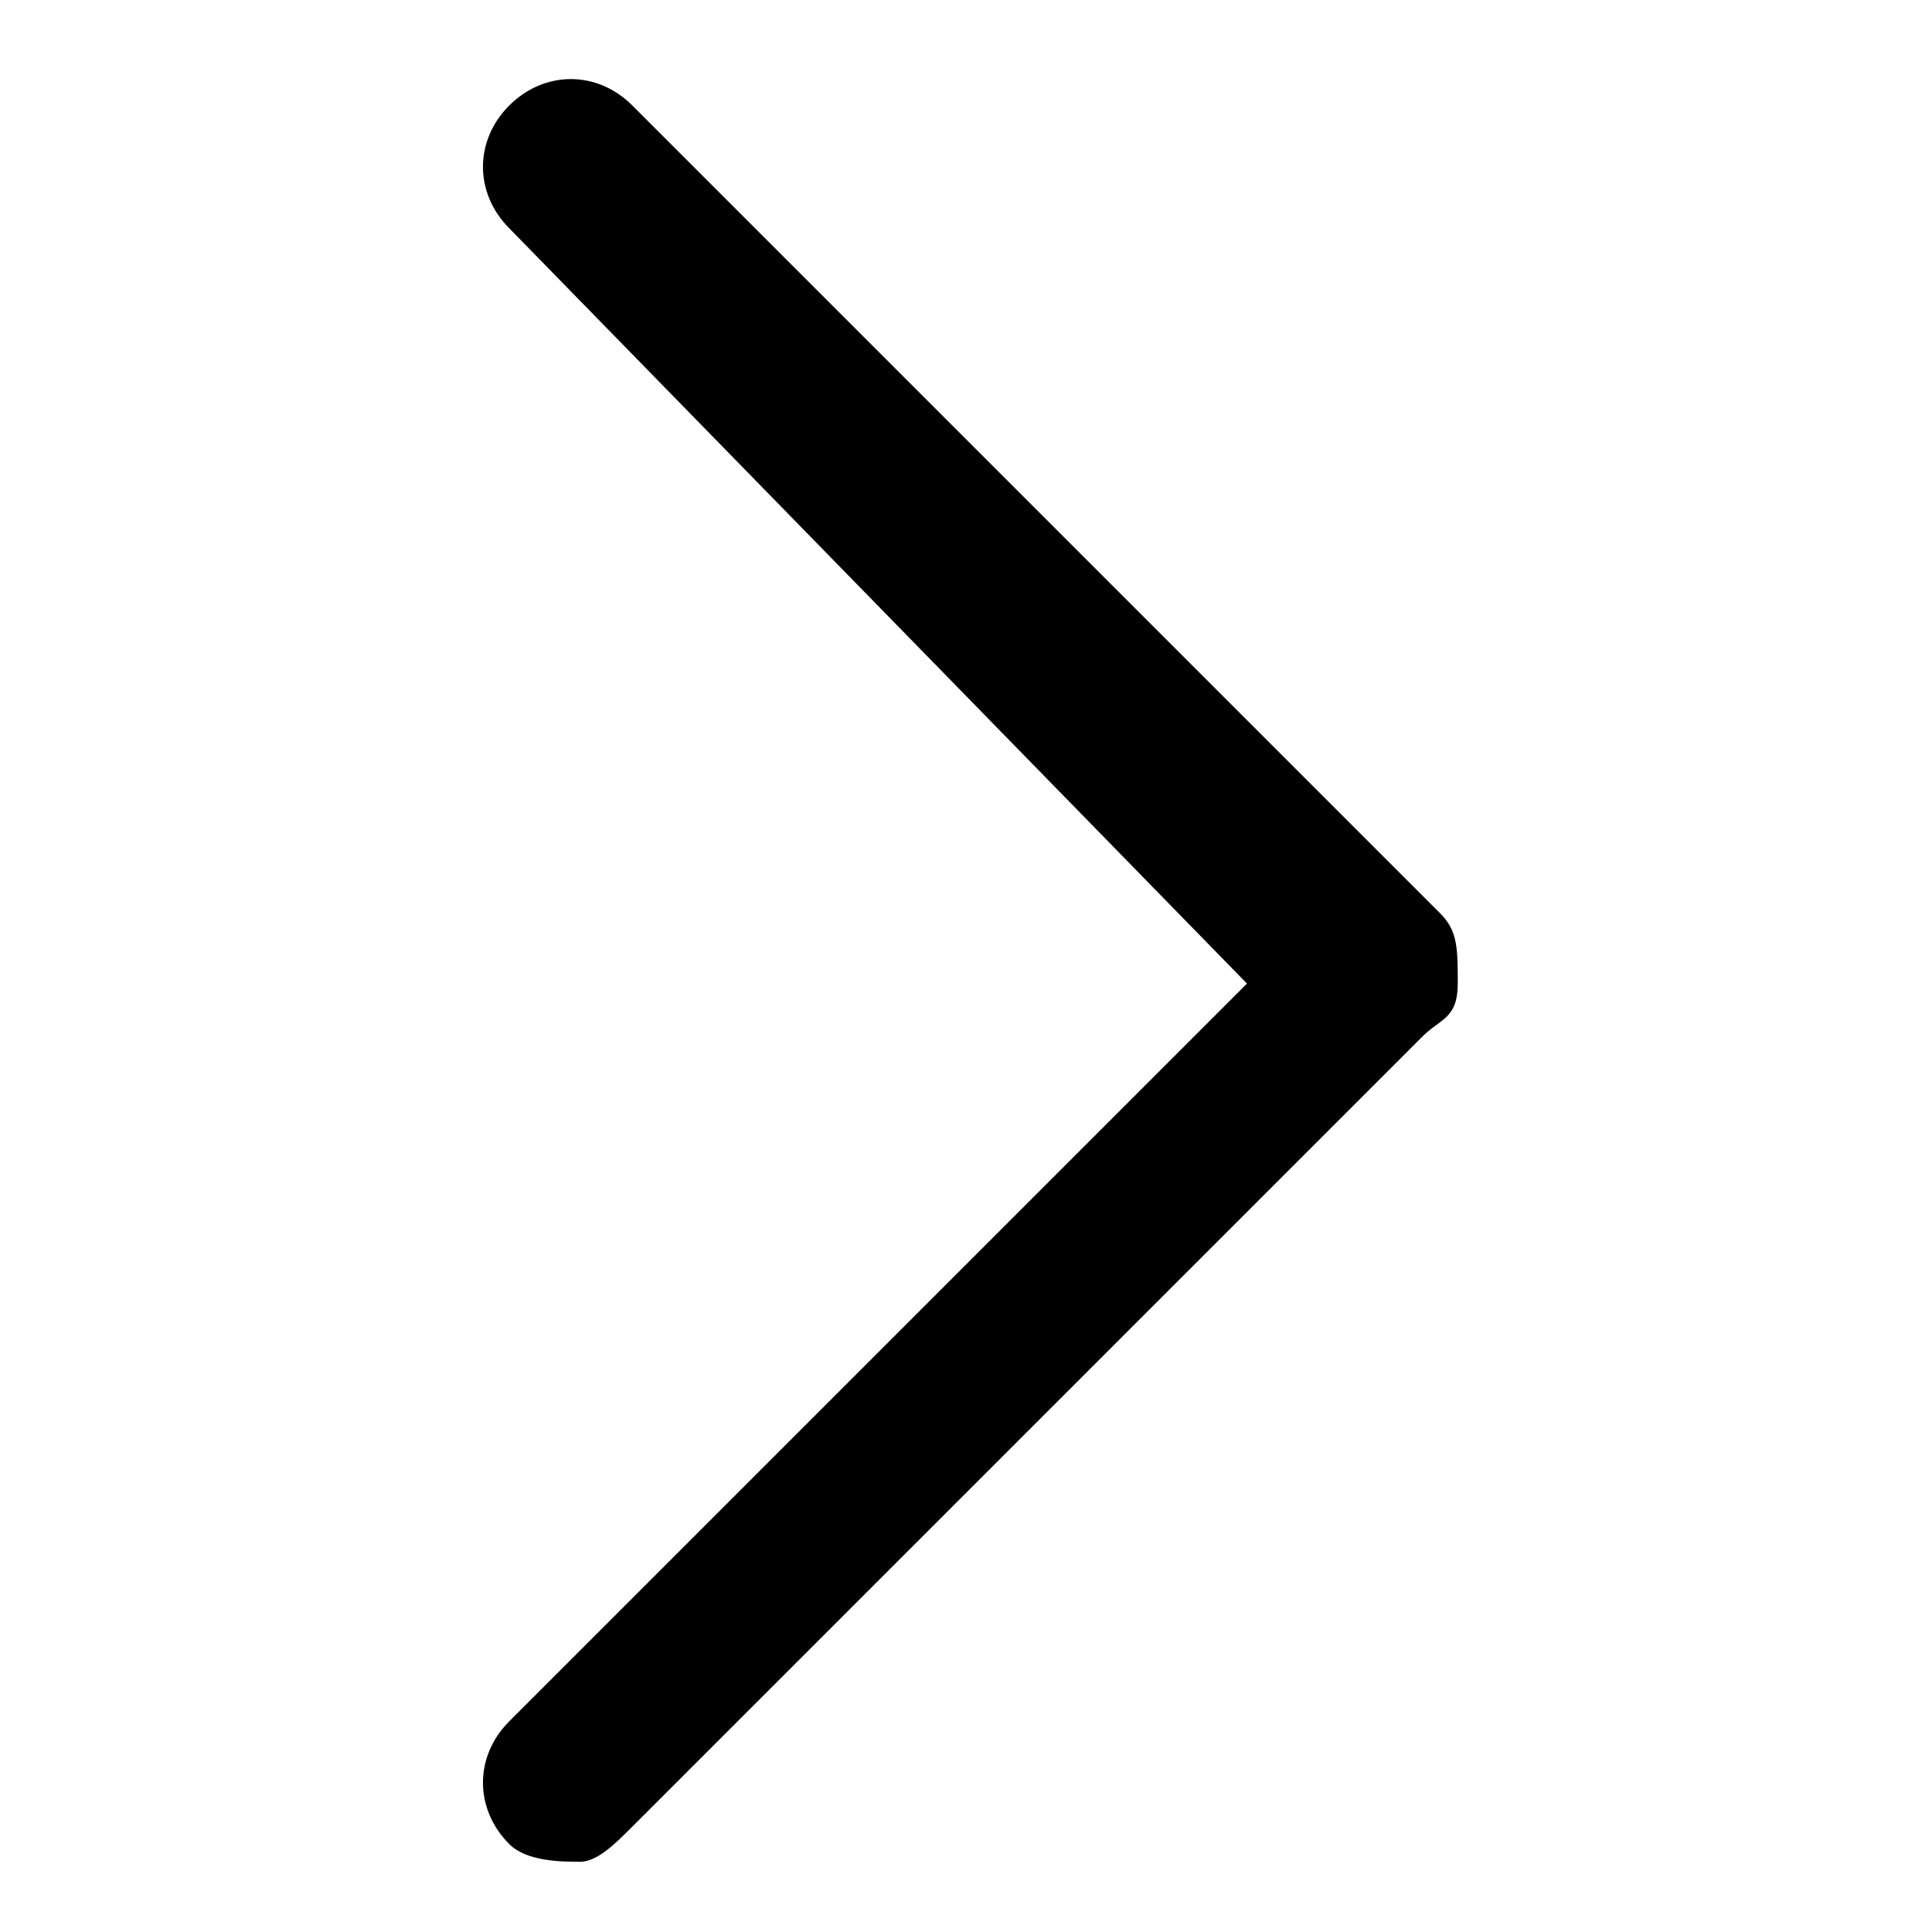
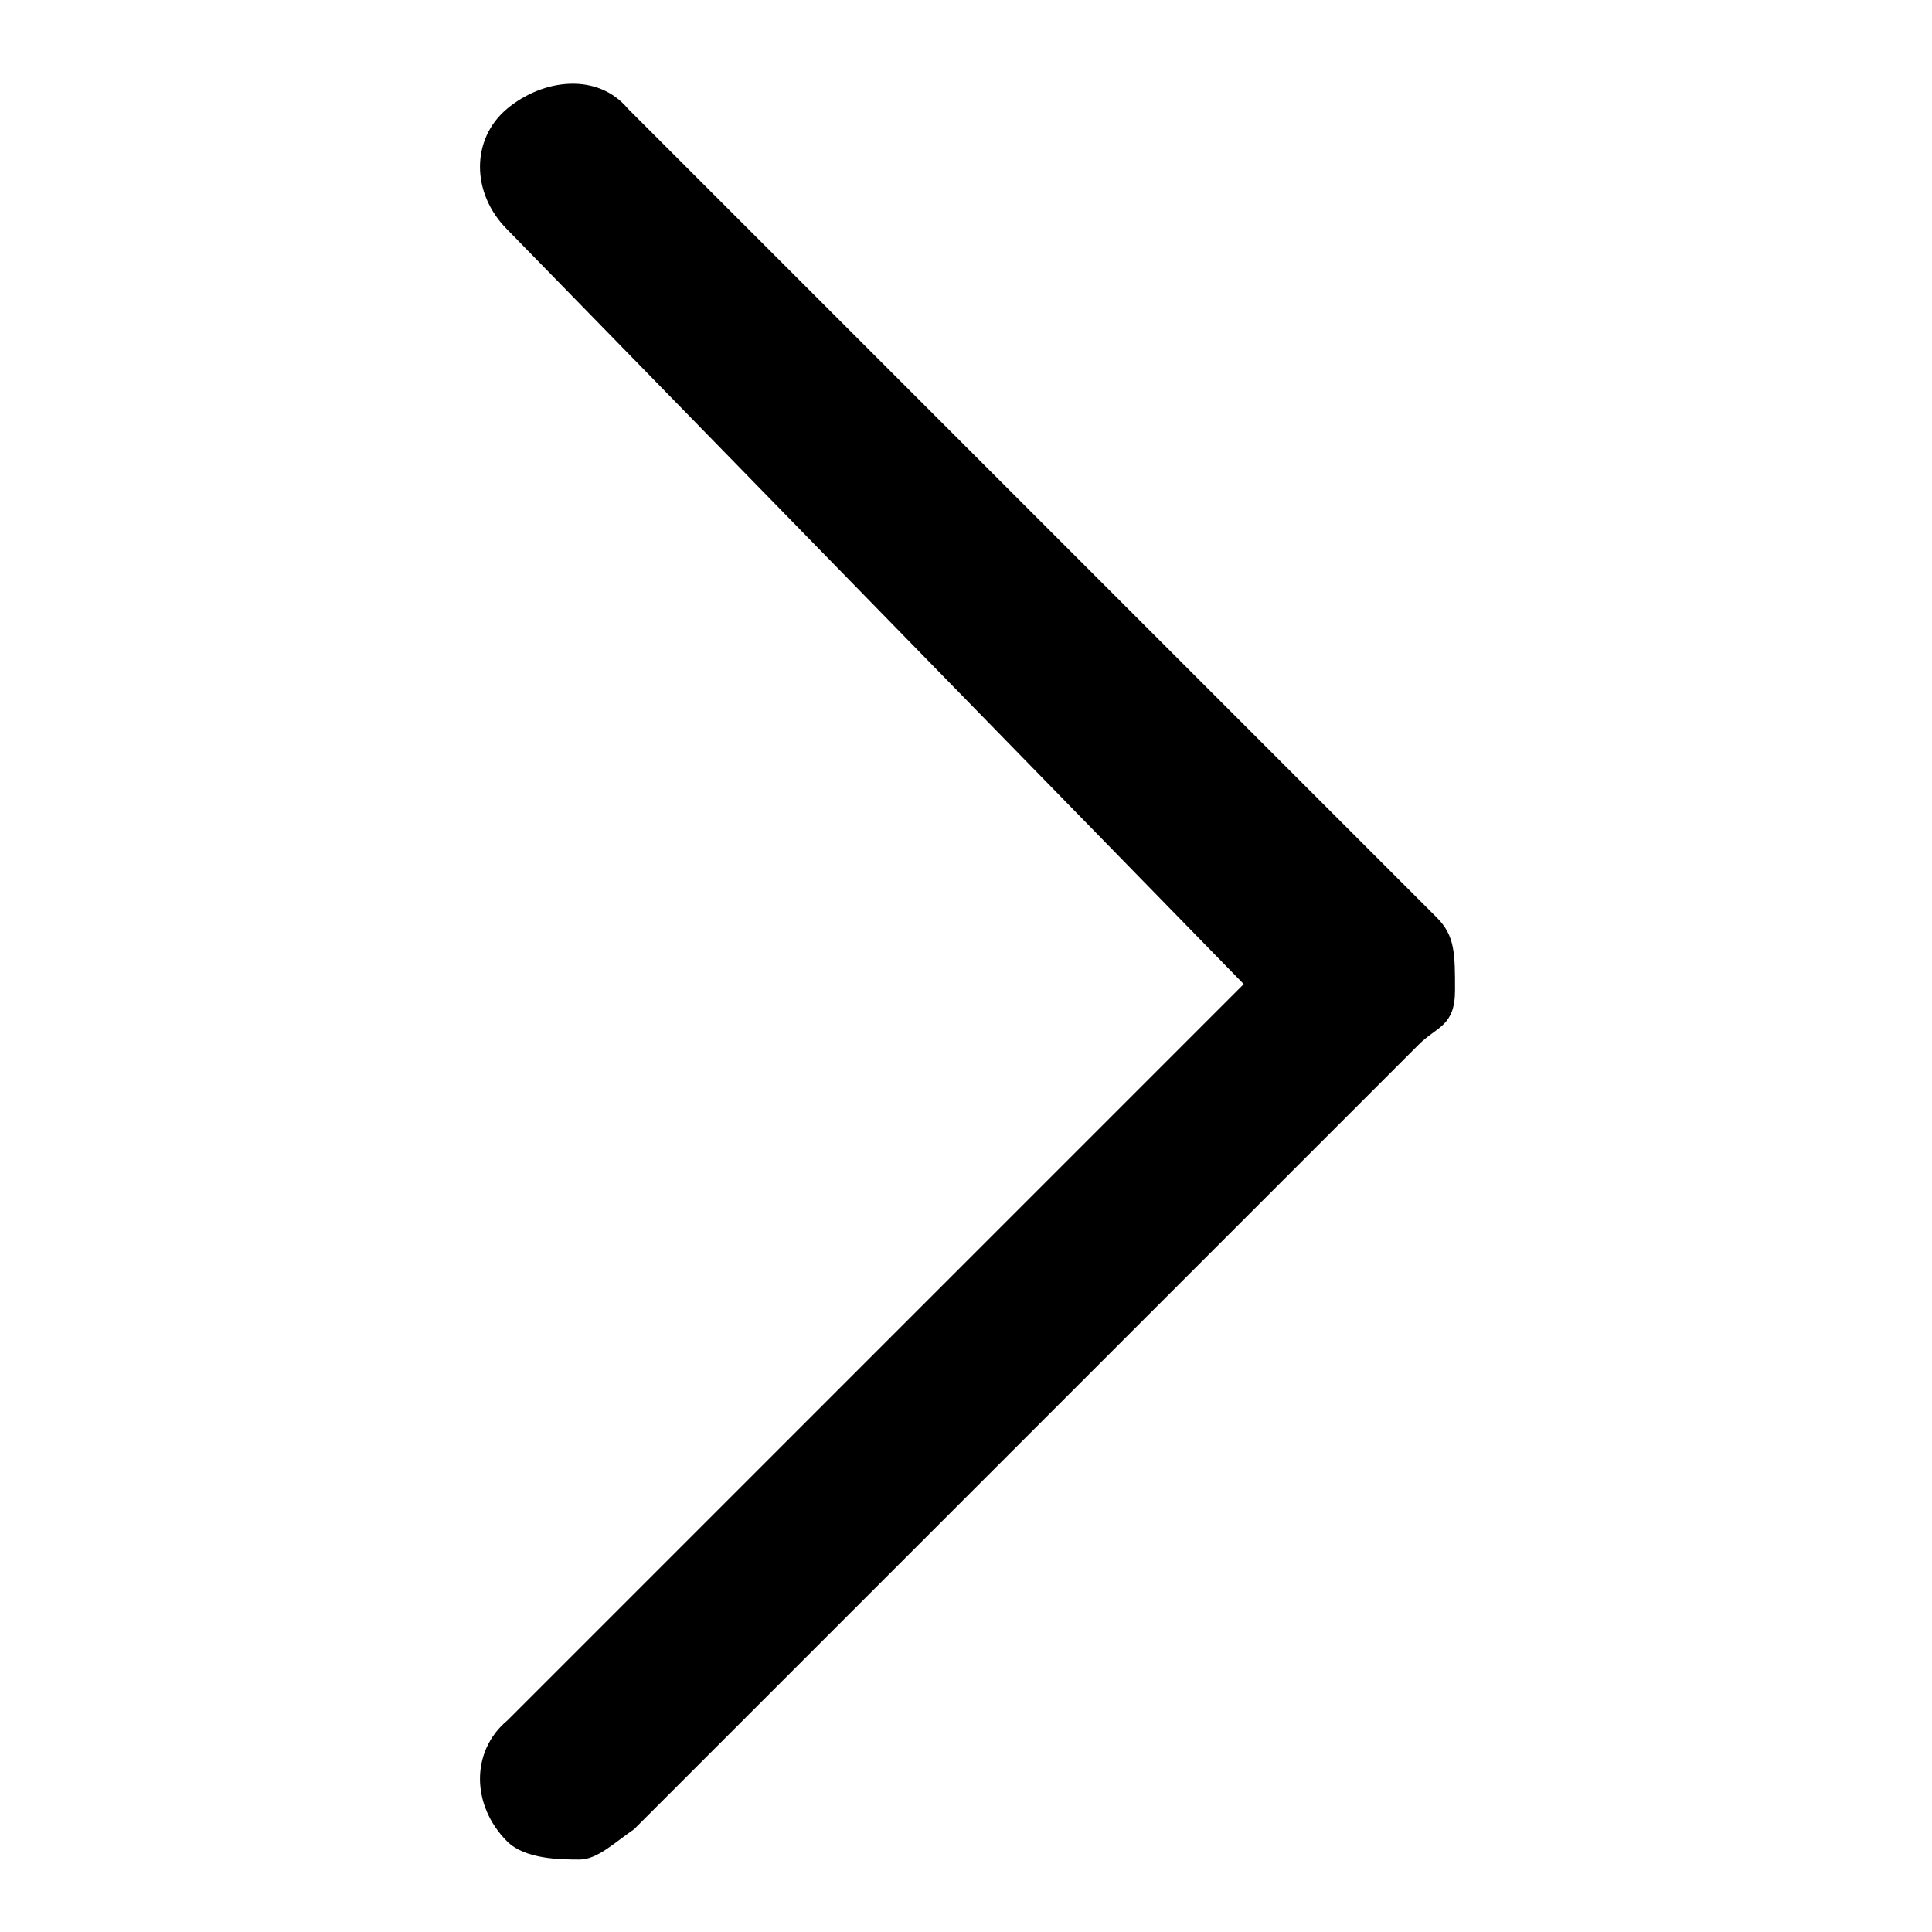
- <svg xmlns="http://www.w3.org/2000/svg" version="1.1" width="32" height="32" viewBox="0 0 32 32">
-   <path d="M9.6 30.836c-0.291 0-0.873 0-1.164-0.291-0.582-0.582-0.582-1.455 0-2.036l12.218-12.218-12.218-12.509c-0.582-0.582-0.582-1.455 0-2.036s1.455-0.582 2.036 0l13.382 13.382c0.291 0.291 0.291 0.582 0.291 1.164s-0.291 0.582-0.582 0.873l-13.091 13.091c-0.291 0.291-0.582 0.582-0.873 0.582z" />
+ <svg xmlns="http://www.w3.org/2000/svg" version="1.1" id="Слой_1" x="0px" y="0px" viewBox="0 0 32 32" style="enable-background:new 0 0 32 32;" xml:space="preserve">
+   <path d="M9.6,30.8c-0.3,0-0.9,0-1.2-0.3c-0.6-0.6-0.6-1.5,0-2l12.2-12.2L8.4,3.8c-0.6-0.6-0.6-1.5,0-2s1.5-0.6,2,0l13.4,13.4  c0.3,0.3,0.3,0.6,0.3,1.2c0,0.6-0.3,0.6-0.6,0.9L10.5,30.3C10.2,30.5,9.9,30.8,9.6,30.8L9.6,30.8z" />
</svg>
